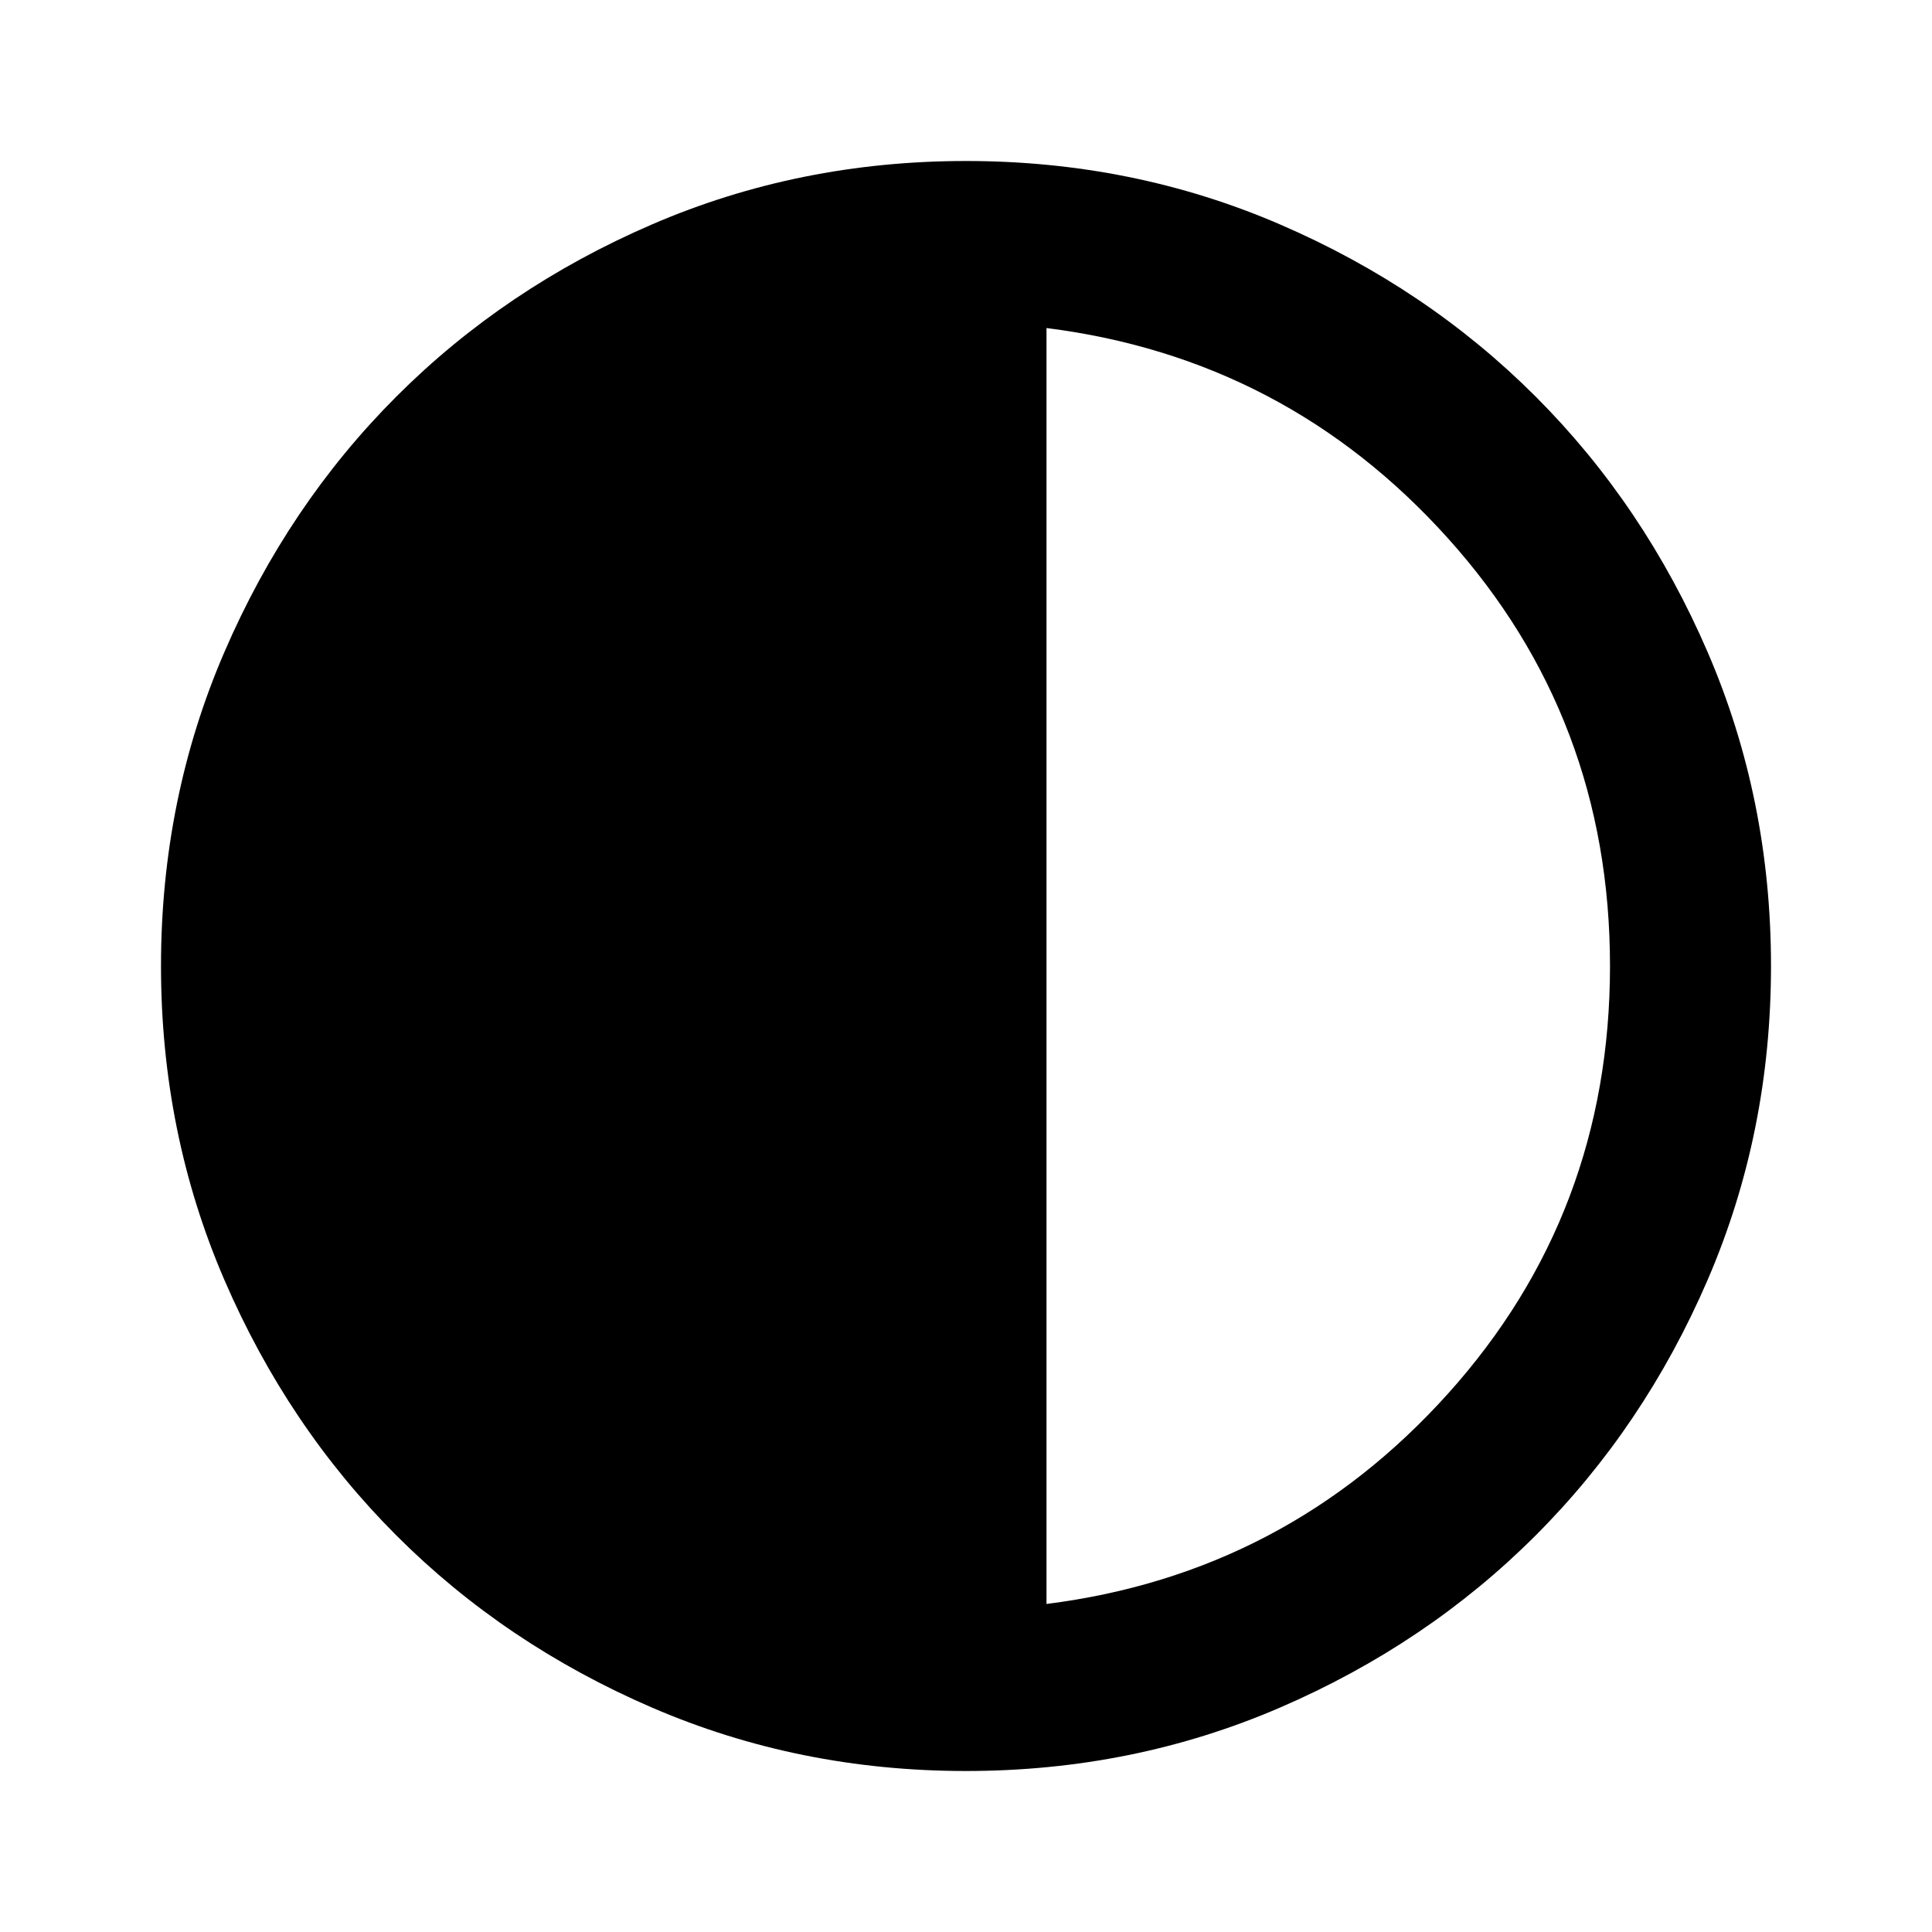
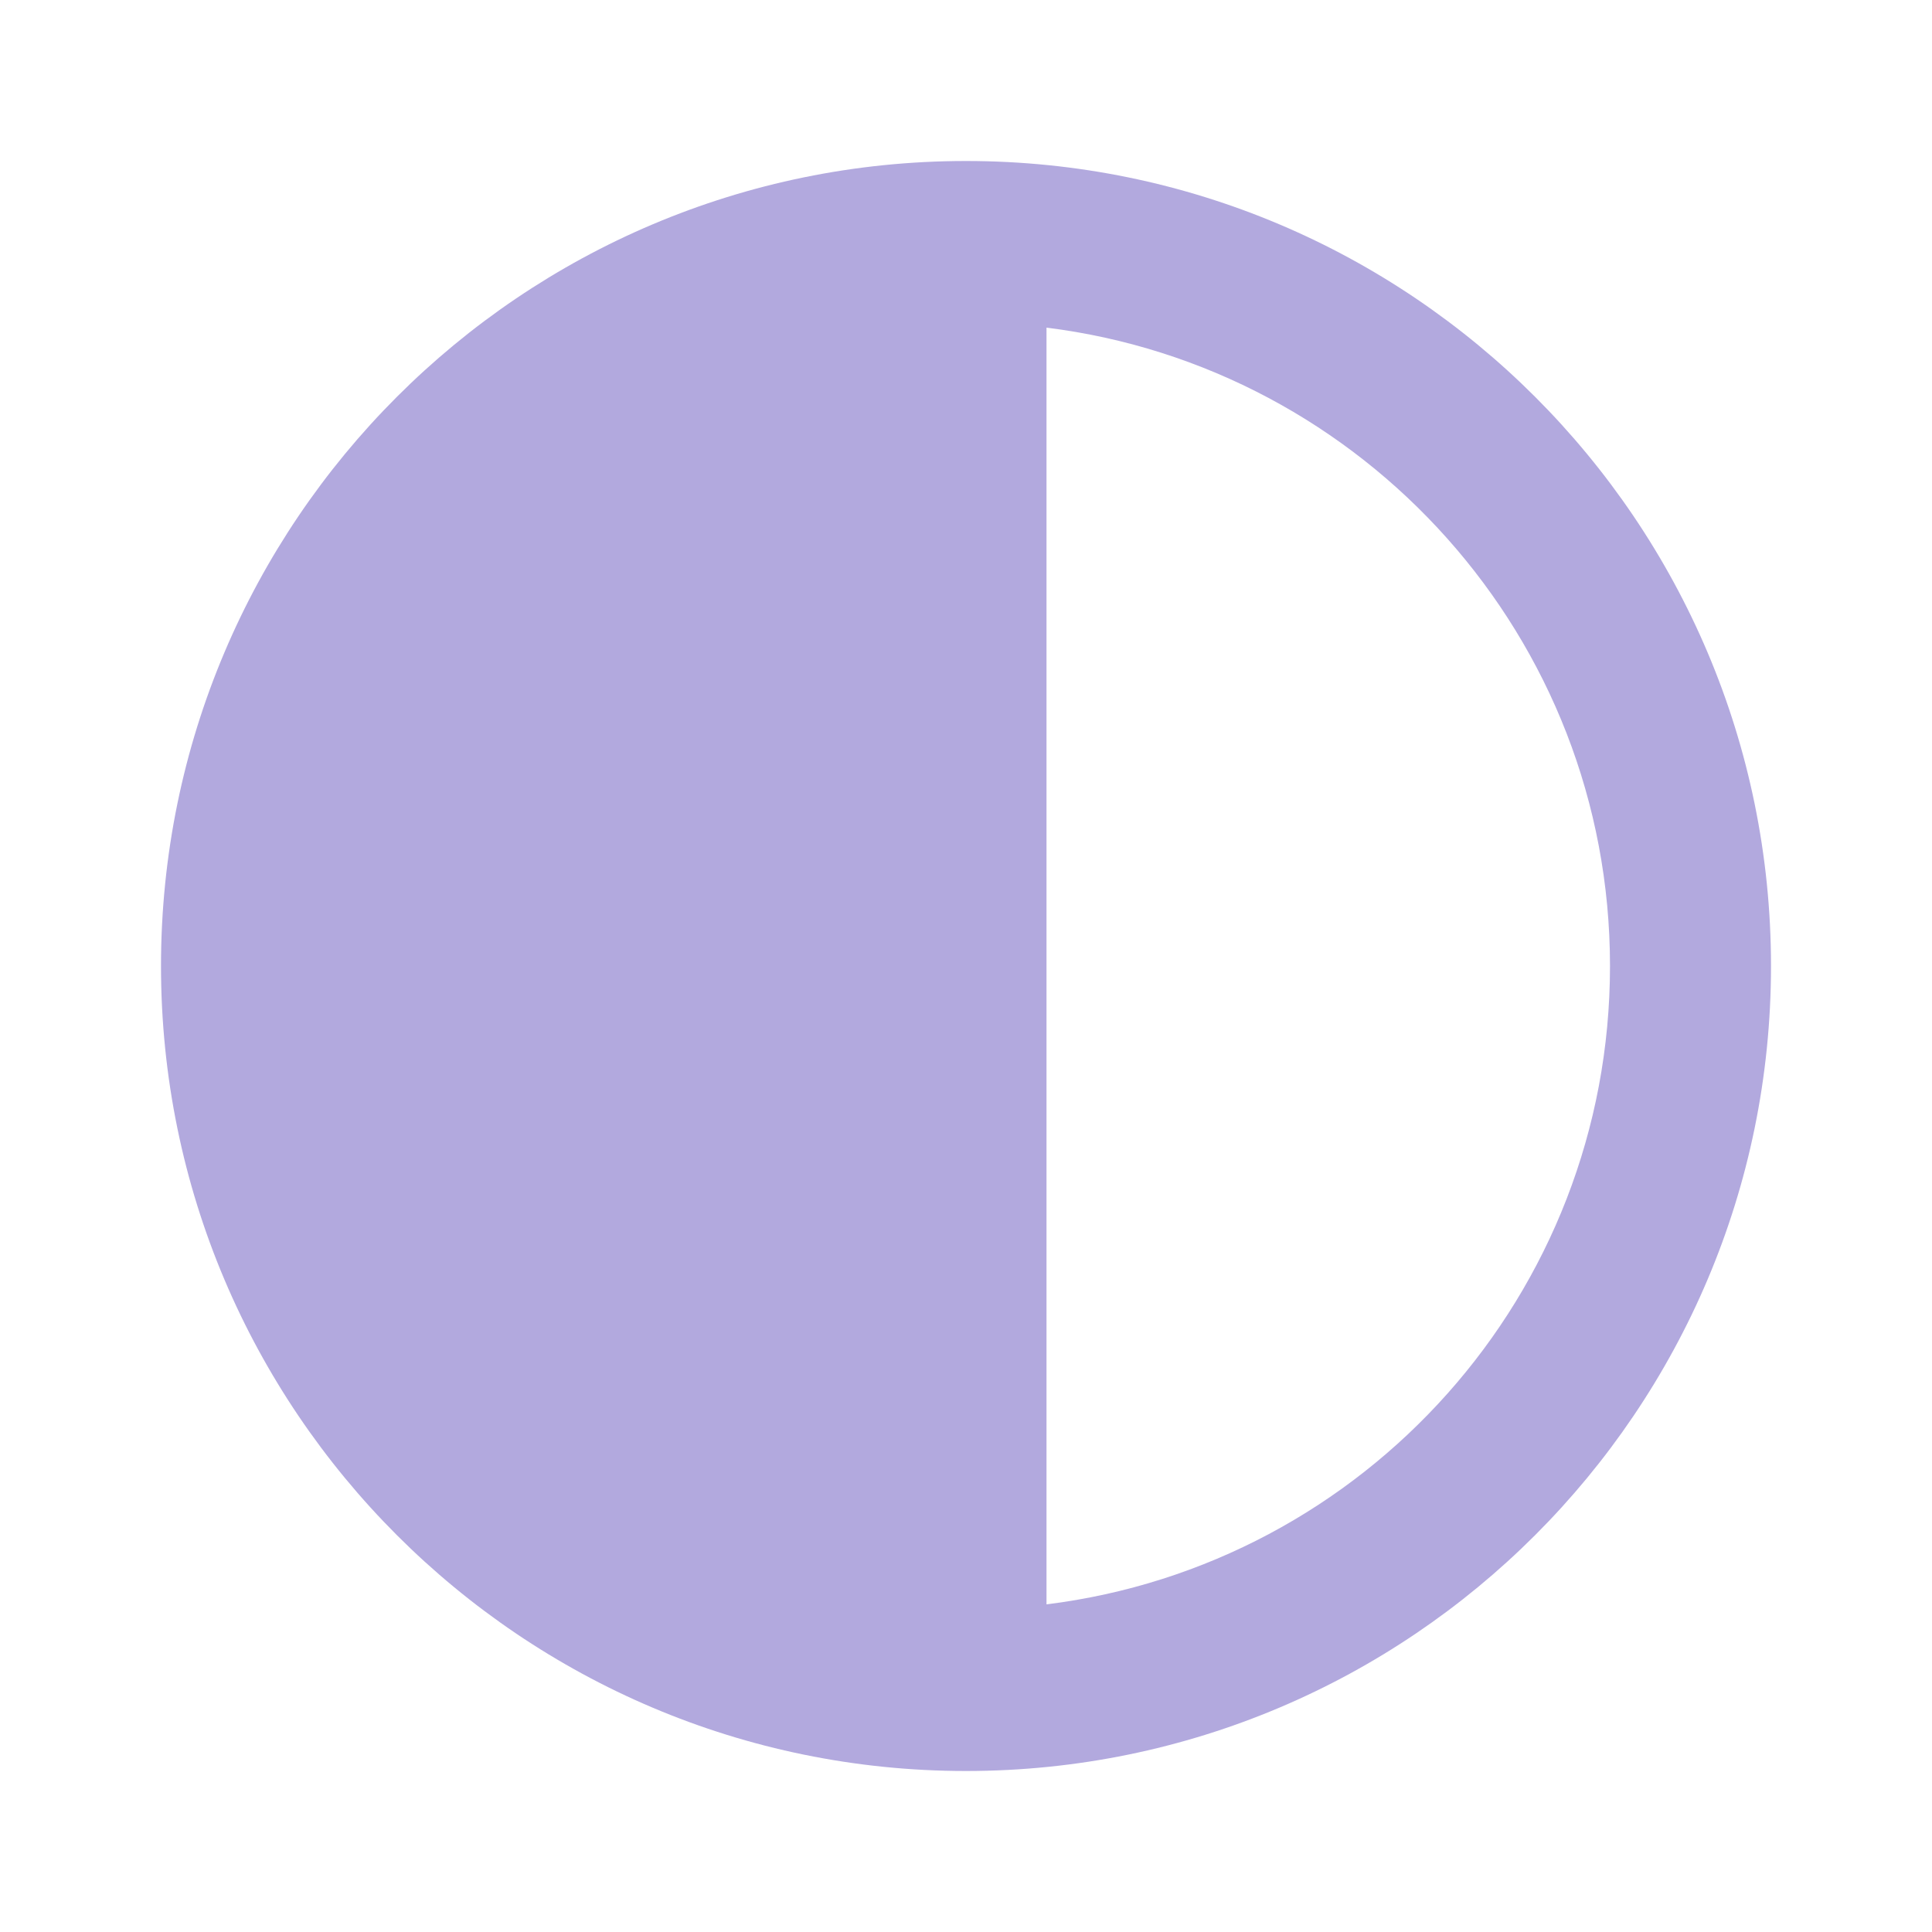
- <svg xmlns="http://www.w3.org/2000/svg" height="24px" viewBox="0 -960 960 960" width="24px" fill="#000000">
-   <path d="M324-111.5Q251-143 197-197t-85.5-127Q80-397 80-480t31.5-156Q143-709 197-763t127-85.5Q397-880 480-880t156 31.5Q709-817 763-763t85.5 127Q880-563 880-480t-31.5 156Q817-251 763-197t-127 85.5Q563-80 480-80t-156-31.5ZM520-163q119-15 199.5-104.5T800-480q0-123-80.5-212.5T520-797v634Z" />
+ <svg xmlns="http://www.w3.org/2000/svg" enable-background="new 0 0 24 24" height="24" viewBox="0 0 24 24" width="24" fill="#B2A9DE">
+   <g>
+     <rect fill="none" height="24" width="24" />
+   </g>
+   <g>
+     <path d="M12,22c5.52,0,10-4.48,10-10S17.52,2,12,2S2,6.48,2,12S6.48,22,12,22z M13,4.07c3.94,0.49,7,3.85,7,7.93s-3.05,7.44-7,7.93 V4.07z" />
+   </g>
</svg>
